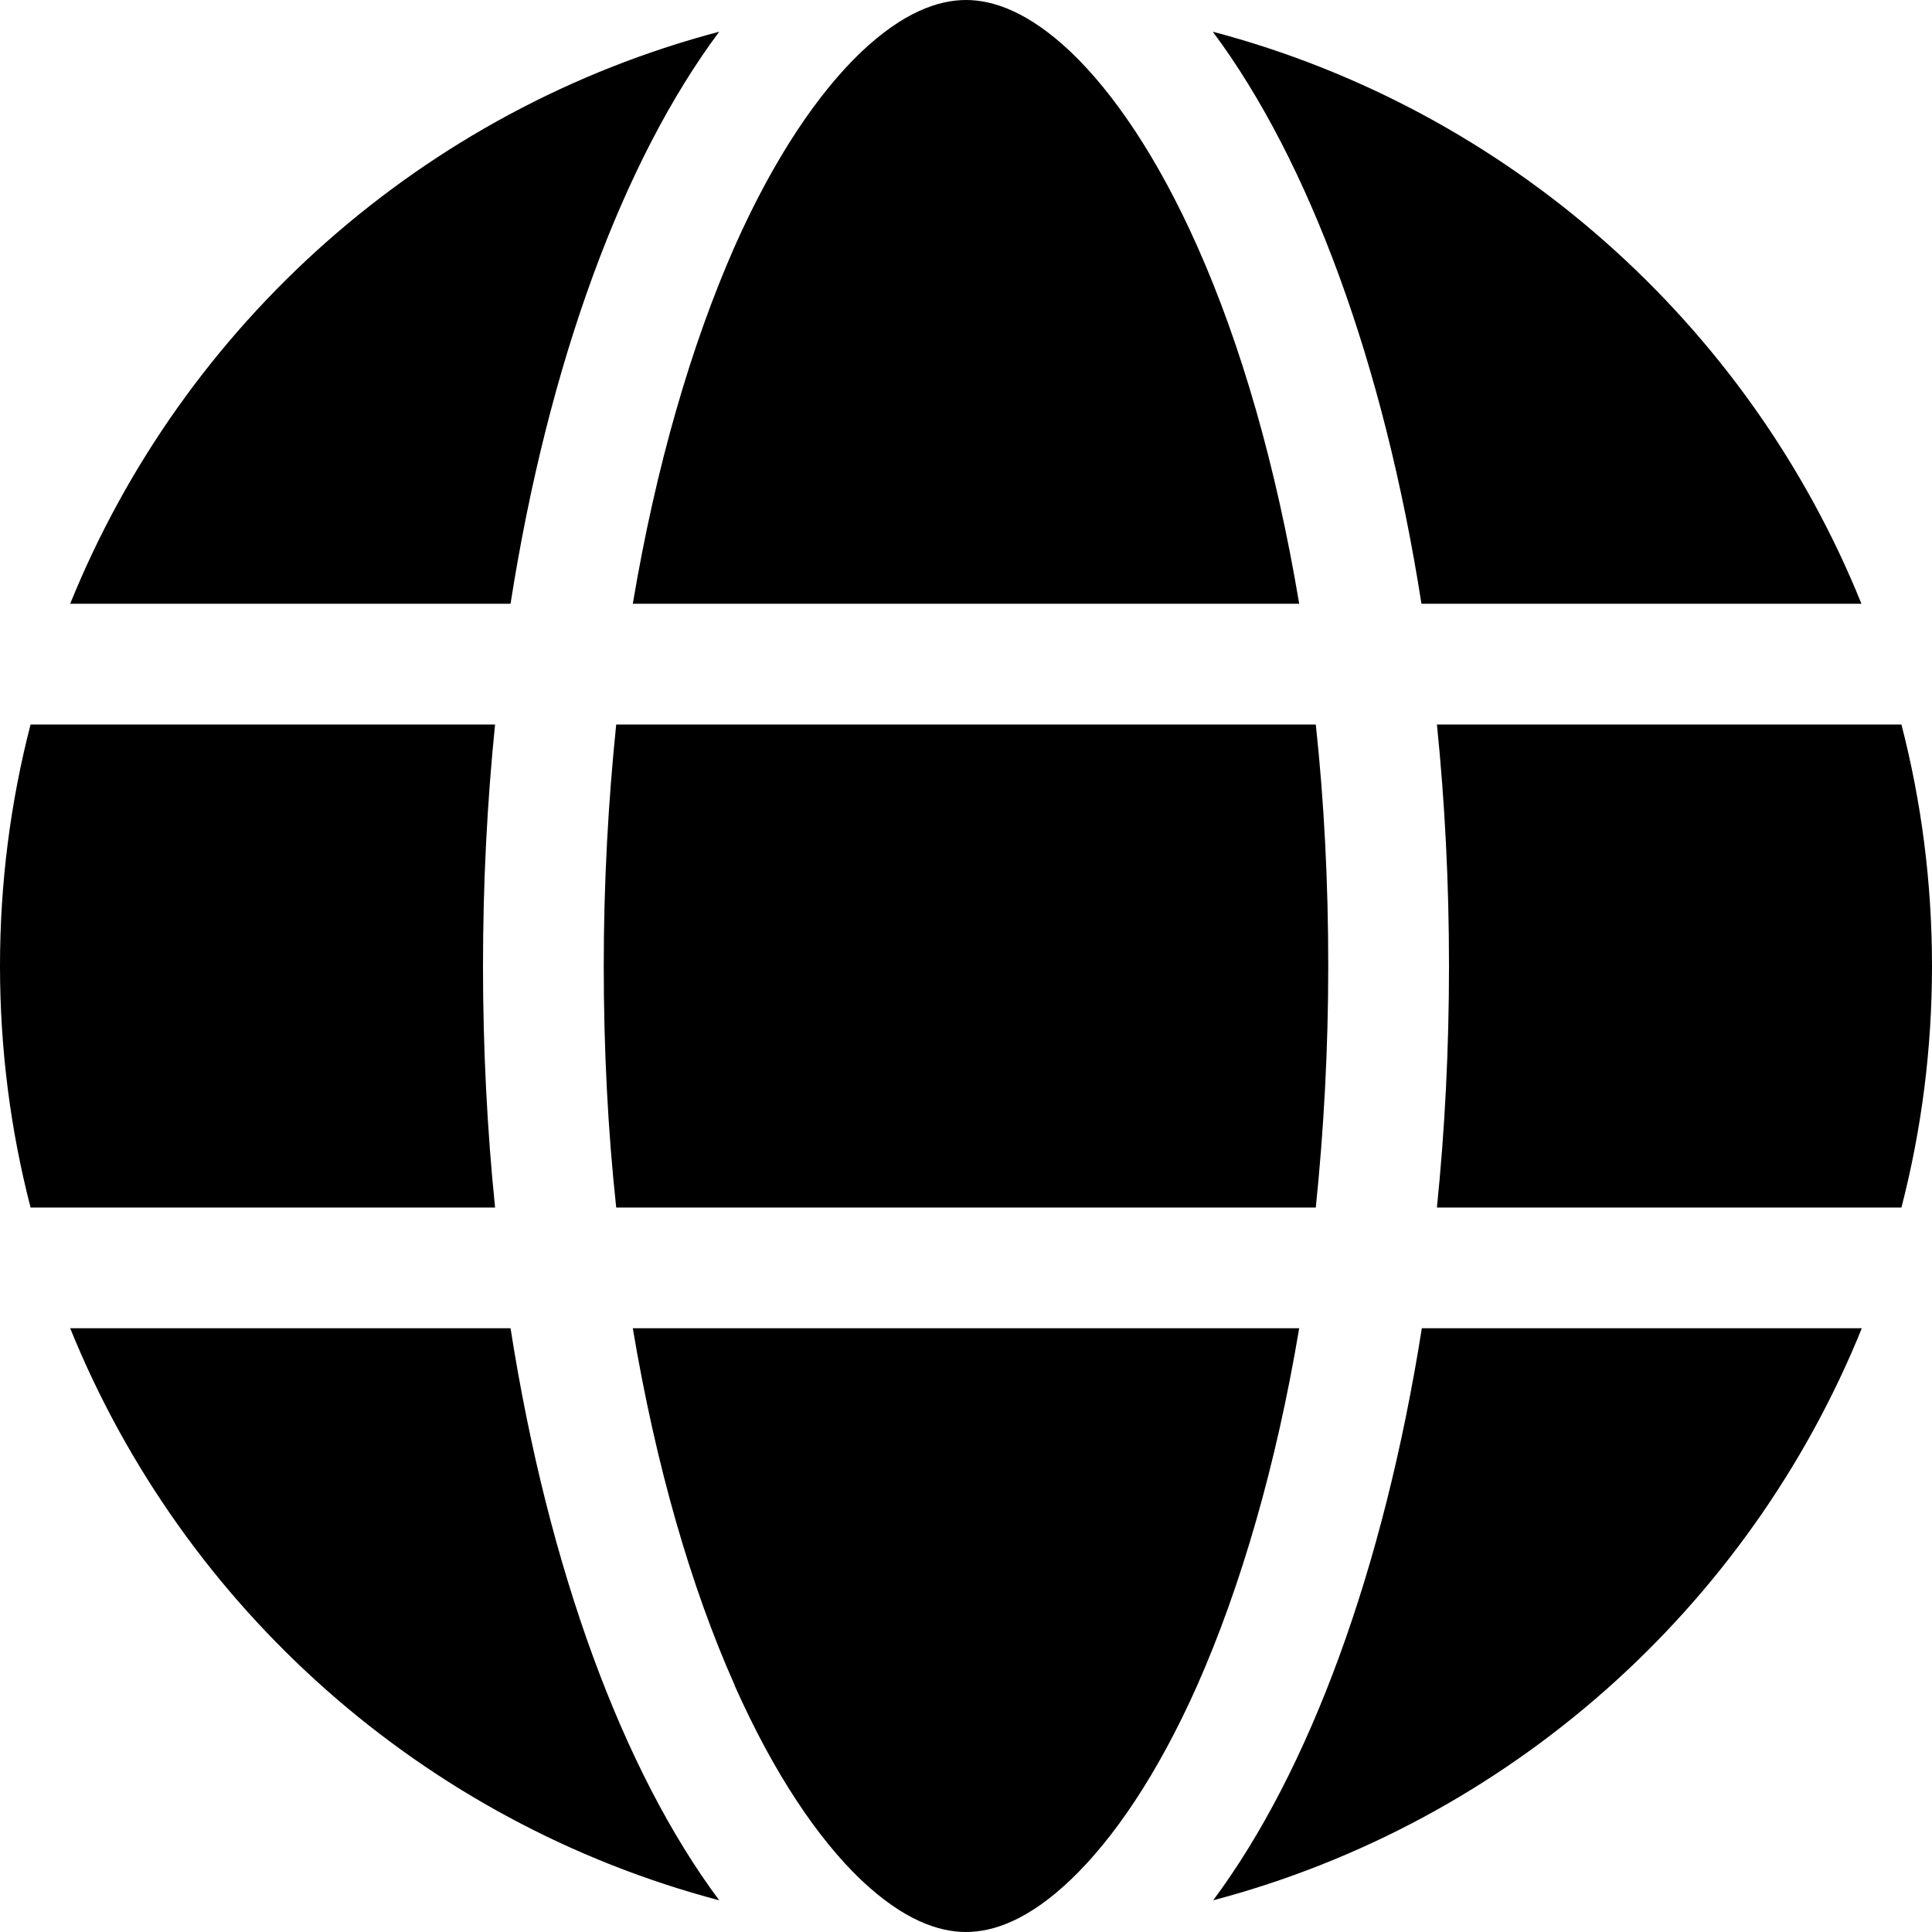
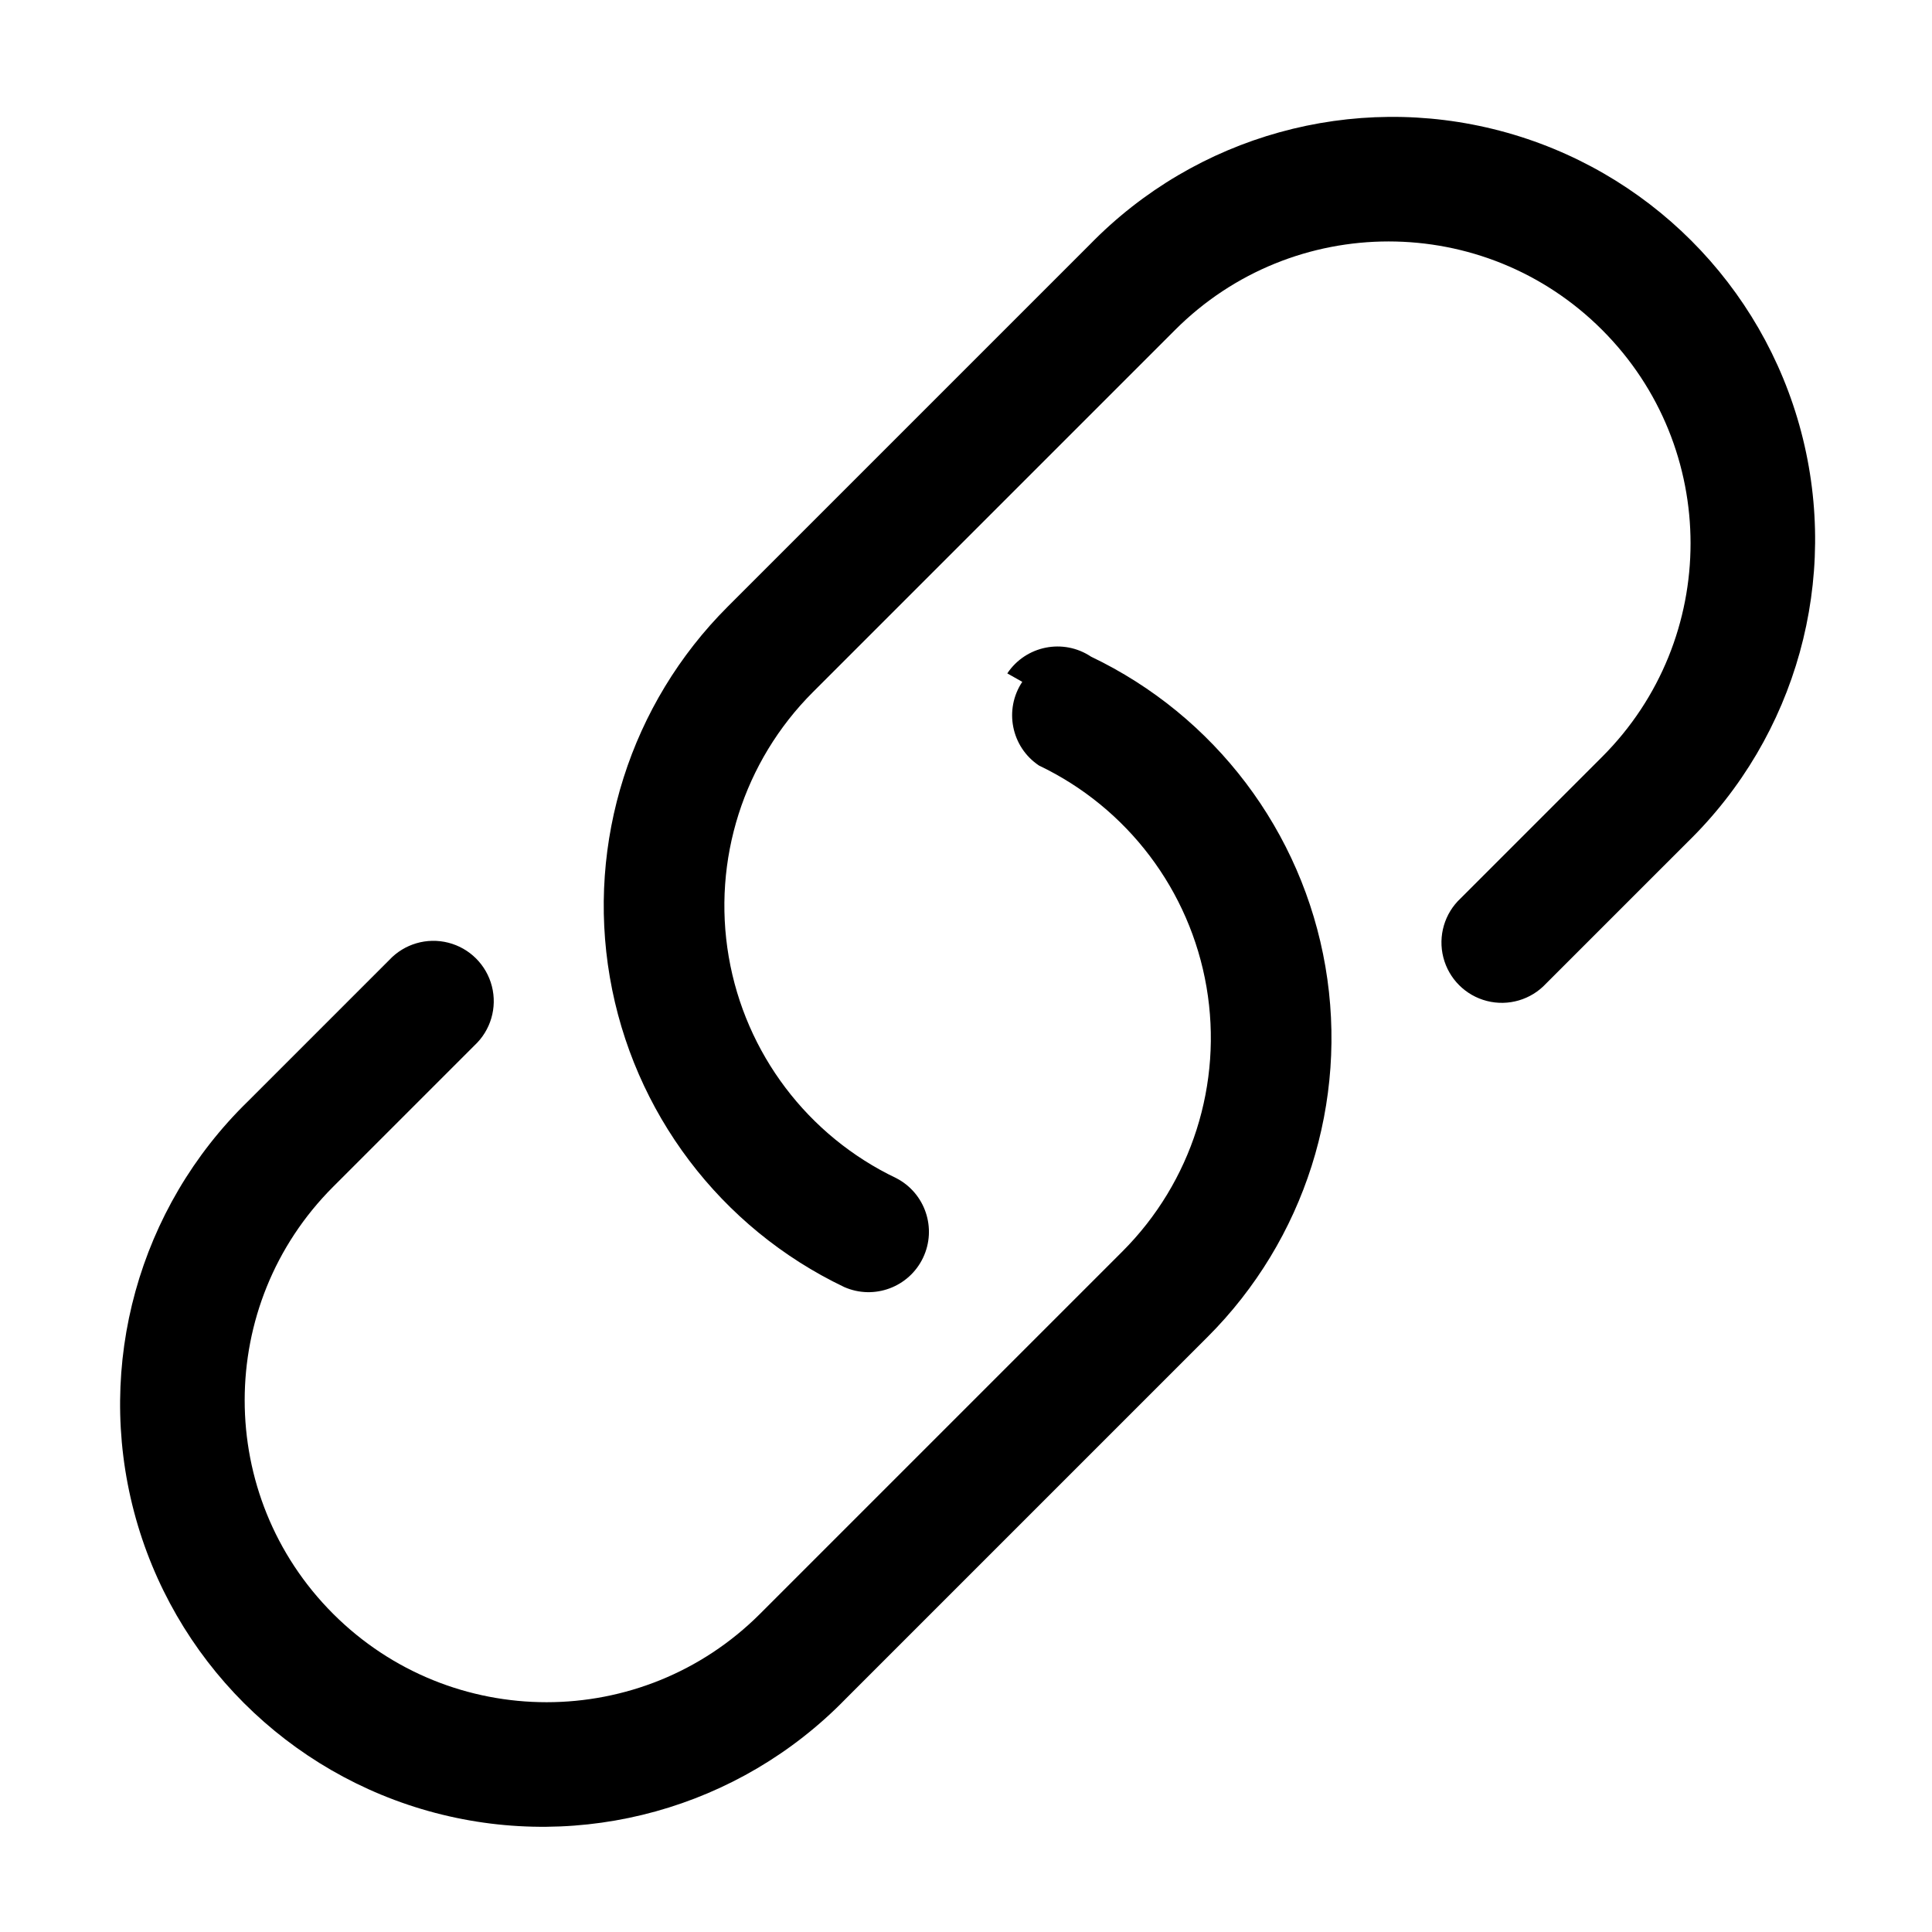
- <svg xmlns="http://www.w3.org/2000/svg" viewBox="0 0 512 512">
-   <path d="M352 256c0 22.2-1.2 43.6-3.3 64H163.3c-2.2-20.4-3.3-41.8-3.3-64s1.2-43.6 3.3-64H348.7c2.2 20.4 3.3 41.8 3.3 64zm28.8-64H503.9c5.3 20.5 8.1 41.9 8.1 64s-2.8 43.5-8.1 64H380.8c2.1-20.6 3.2-42 3.2-64s-1.1-43.4-3.2-64zm112.6-32H376.7c-10-63.9-29.8-117.4-55.3-151.6c78.3 20.7 142 77.5 171.9 151.6zm-149.1 0H167.7c6.1-36.4 15.5-68.6 27-94.7c10.5-23.6 22.2-40.7 33.5-51.5C239.4 3.2 248.7 0 256 0s16.6 3.2 27.8 13.8c11.3 10.8 23 27.9 33.5 51.5c11.6 26 20.9 58.2 27 94.7zm-209 0H18.6C48.6 85.9 112.2 29.1 190.6 8.4C165.1 42.6 145.3 96.1 135.3 160zM8.1 192H131.2c-2.1 20.6-3.2 42-3.2 64s1.1 43.4 3.2 64H8.1C2.8 299.5 0 278.1 0 256s2.8-43.5 8.1-64zM194.7 446.6c-11.6-26-20.9-58.2-27-94.6H344.3c-6.1 36.4-15.5 68.6-27 94.6c-10.5 23.6-22.2 40.7-33.5 51.5C272.6 508.8 263.3 512 256 512s-16.6-3.2-27.8-13.8c-11.3-10.8-23-27.9-33.5-51.5zM135.3 352c10 63.9 29.8 117.4 55.3 151.6C112.2 482.9 48.6 426.1 18.6 352H135.3zm358.1 0c-30 74.1-93.6 130.9-171.9 151.6c25.5-34.2 45.2-87.7 55.3-151.6H493.4z" />
+ <svg xmlns="http://www.w3.org/2000/svg" role="img" viewBox="0 0 24 24">
+   <path fill-rule="evenodd" d="M19.902 4.098a3.75 3.75 0 0 0-5.304 0l-4.5 4.5a3.75 3.75 0 0 0 1.035 6.037.75.75 0 0 1-.646 1.353 5.25 5.25 0 0 1-1.449-8.45l4.5-4.5a5.25 5.25 0 1 1 7.424 7.424l-1.757 1.757a.75.75 0 1 1-1.06-1.06l1.757-1.757a3.75 3.75 0 0 0 0-5.304Zm-7.389 4.267a.75.75 0 0 1 1.04-.208 5.25 5.25 0 0 1 1.449 8.45l-4.5 4.5a5.25 5.25 0 1 1-7.424-7.424l1.757-1.757a.75.75 0 1 1 1.06 1.06l-1.757 1.757a3.75 3.75 0 1 0 5.304 5.304l4.5-4.5a3.75 3.75 0 0 0-1.035-6.037.75.75 0 0 1-.208-1.04Z" clip-rule="evenodd" />
</svg>
